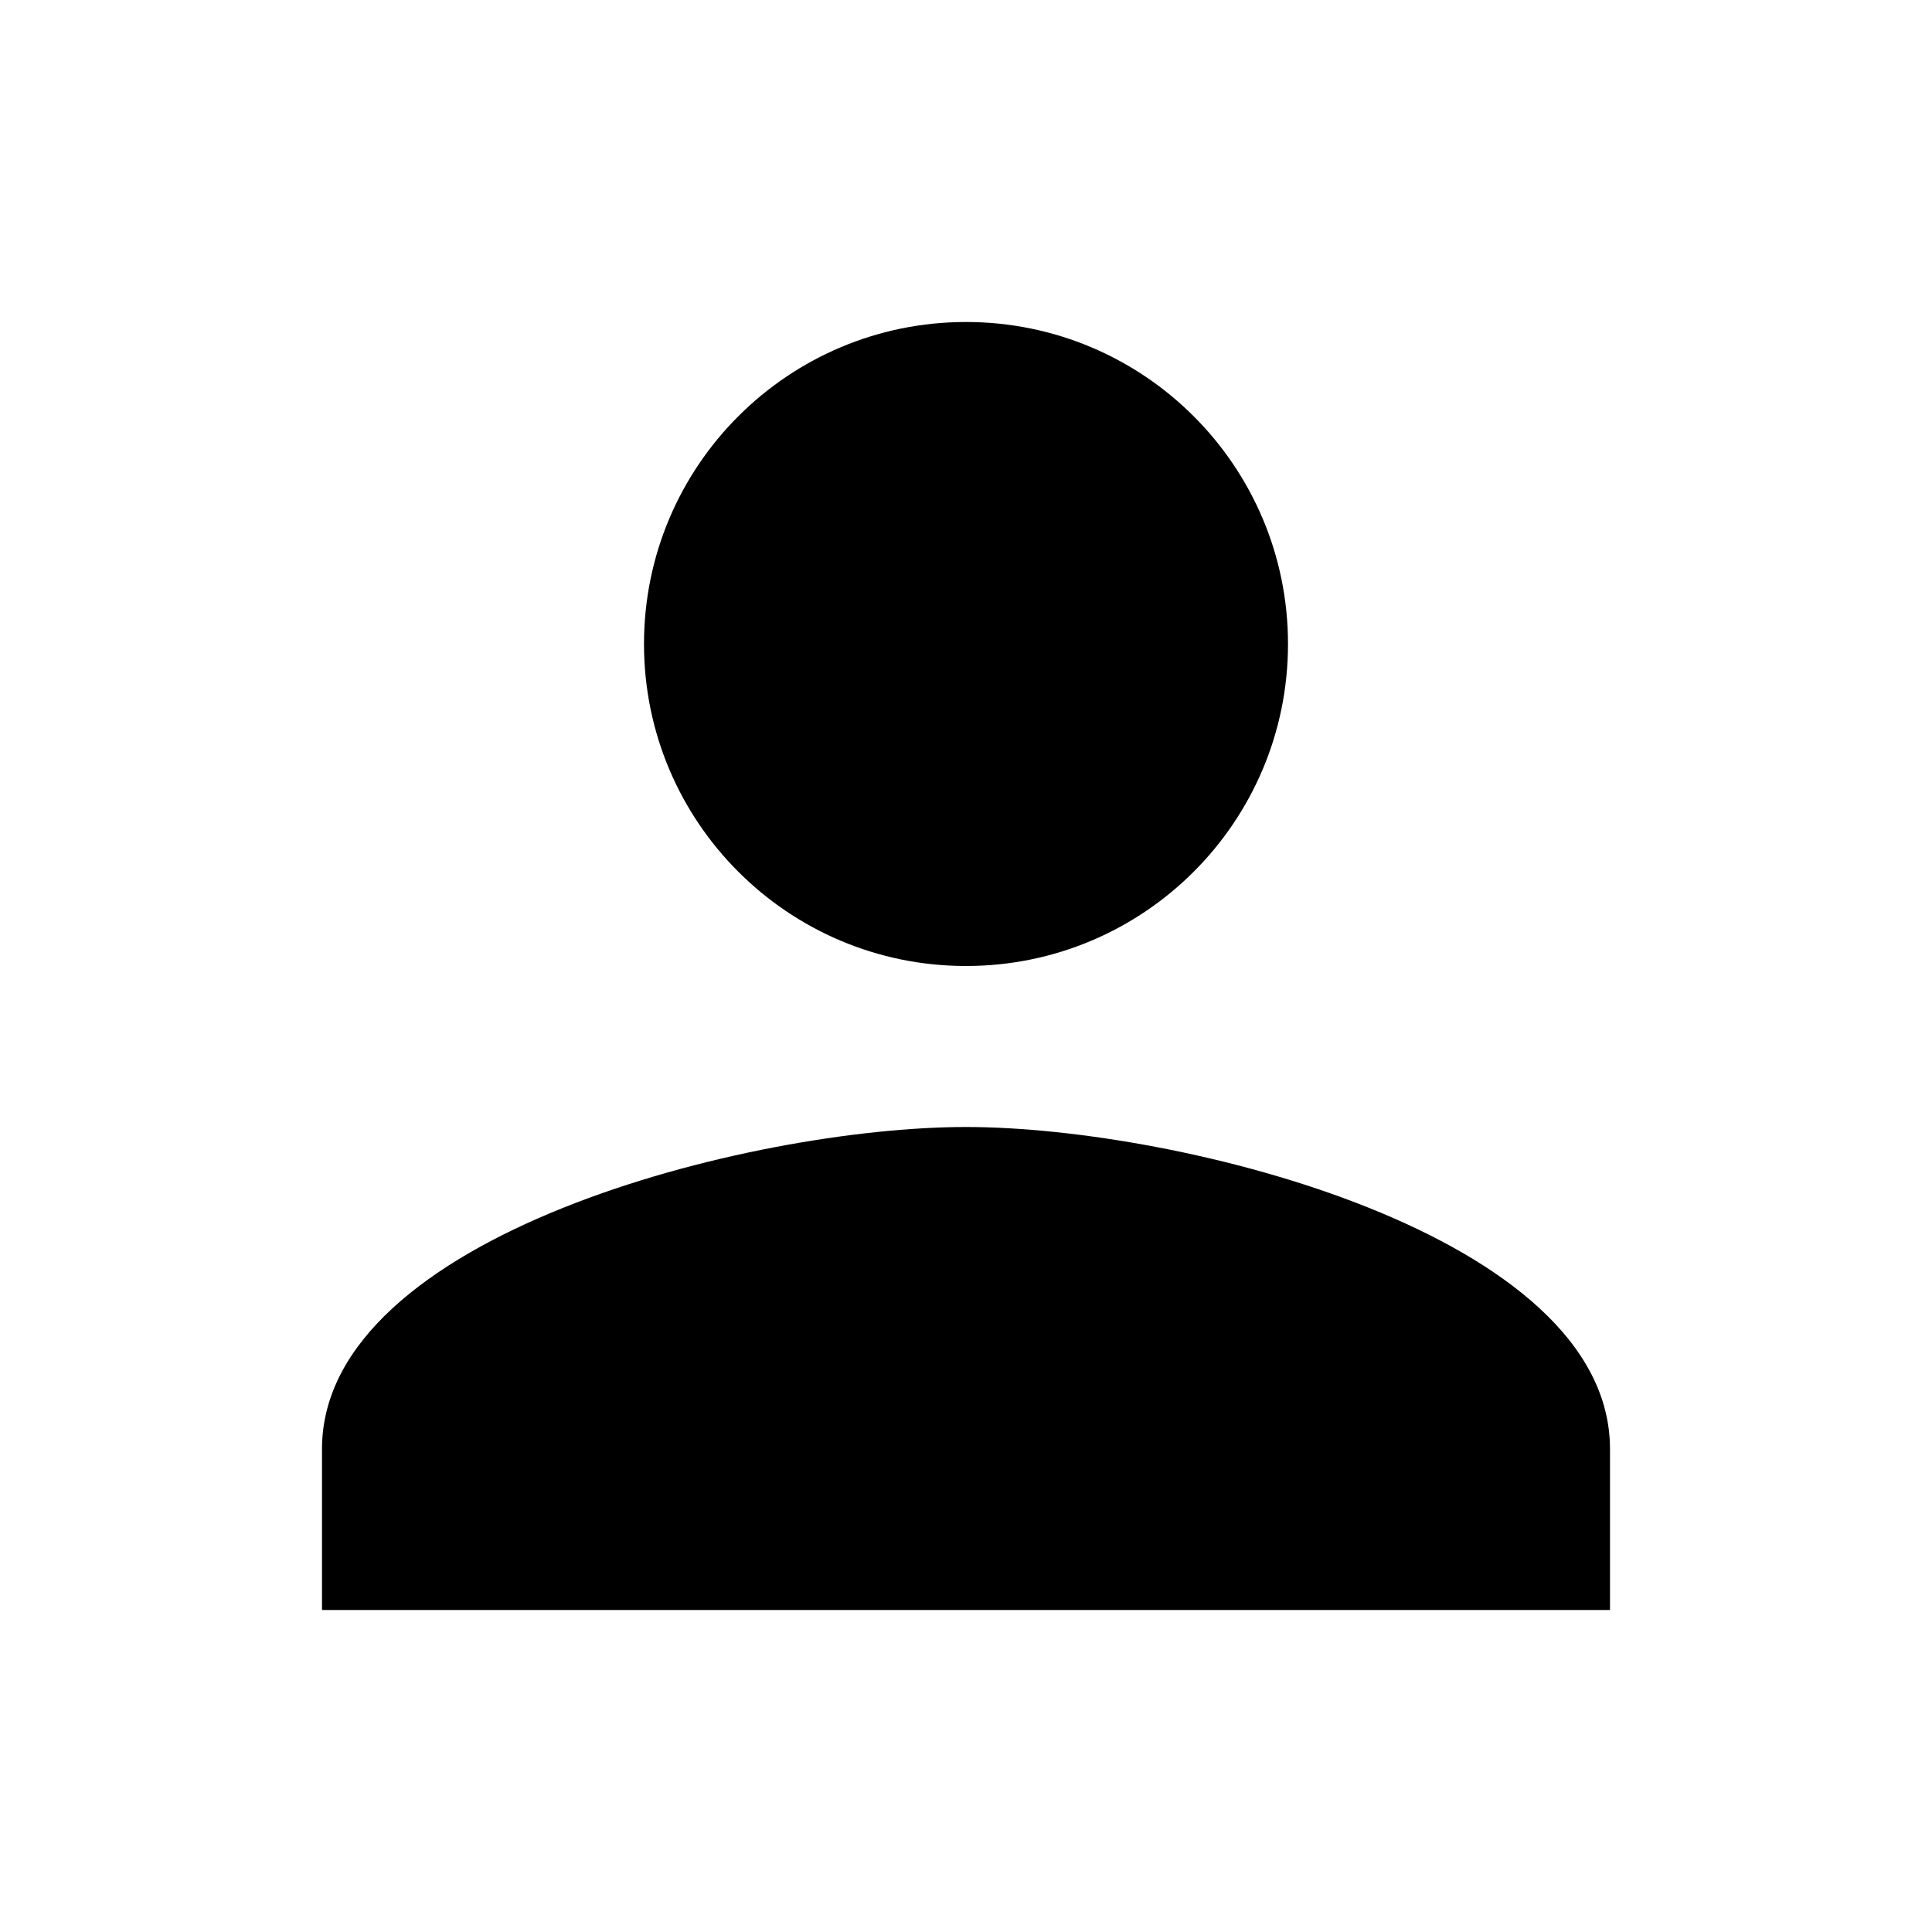
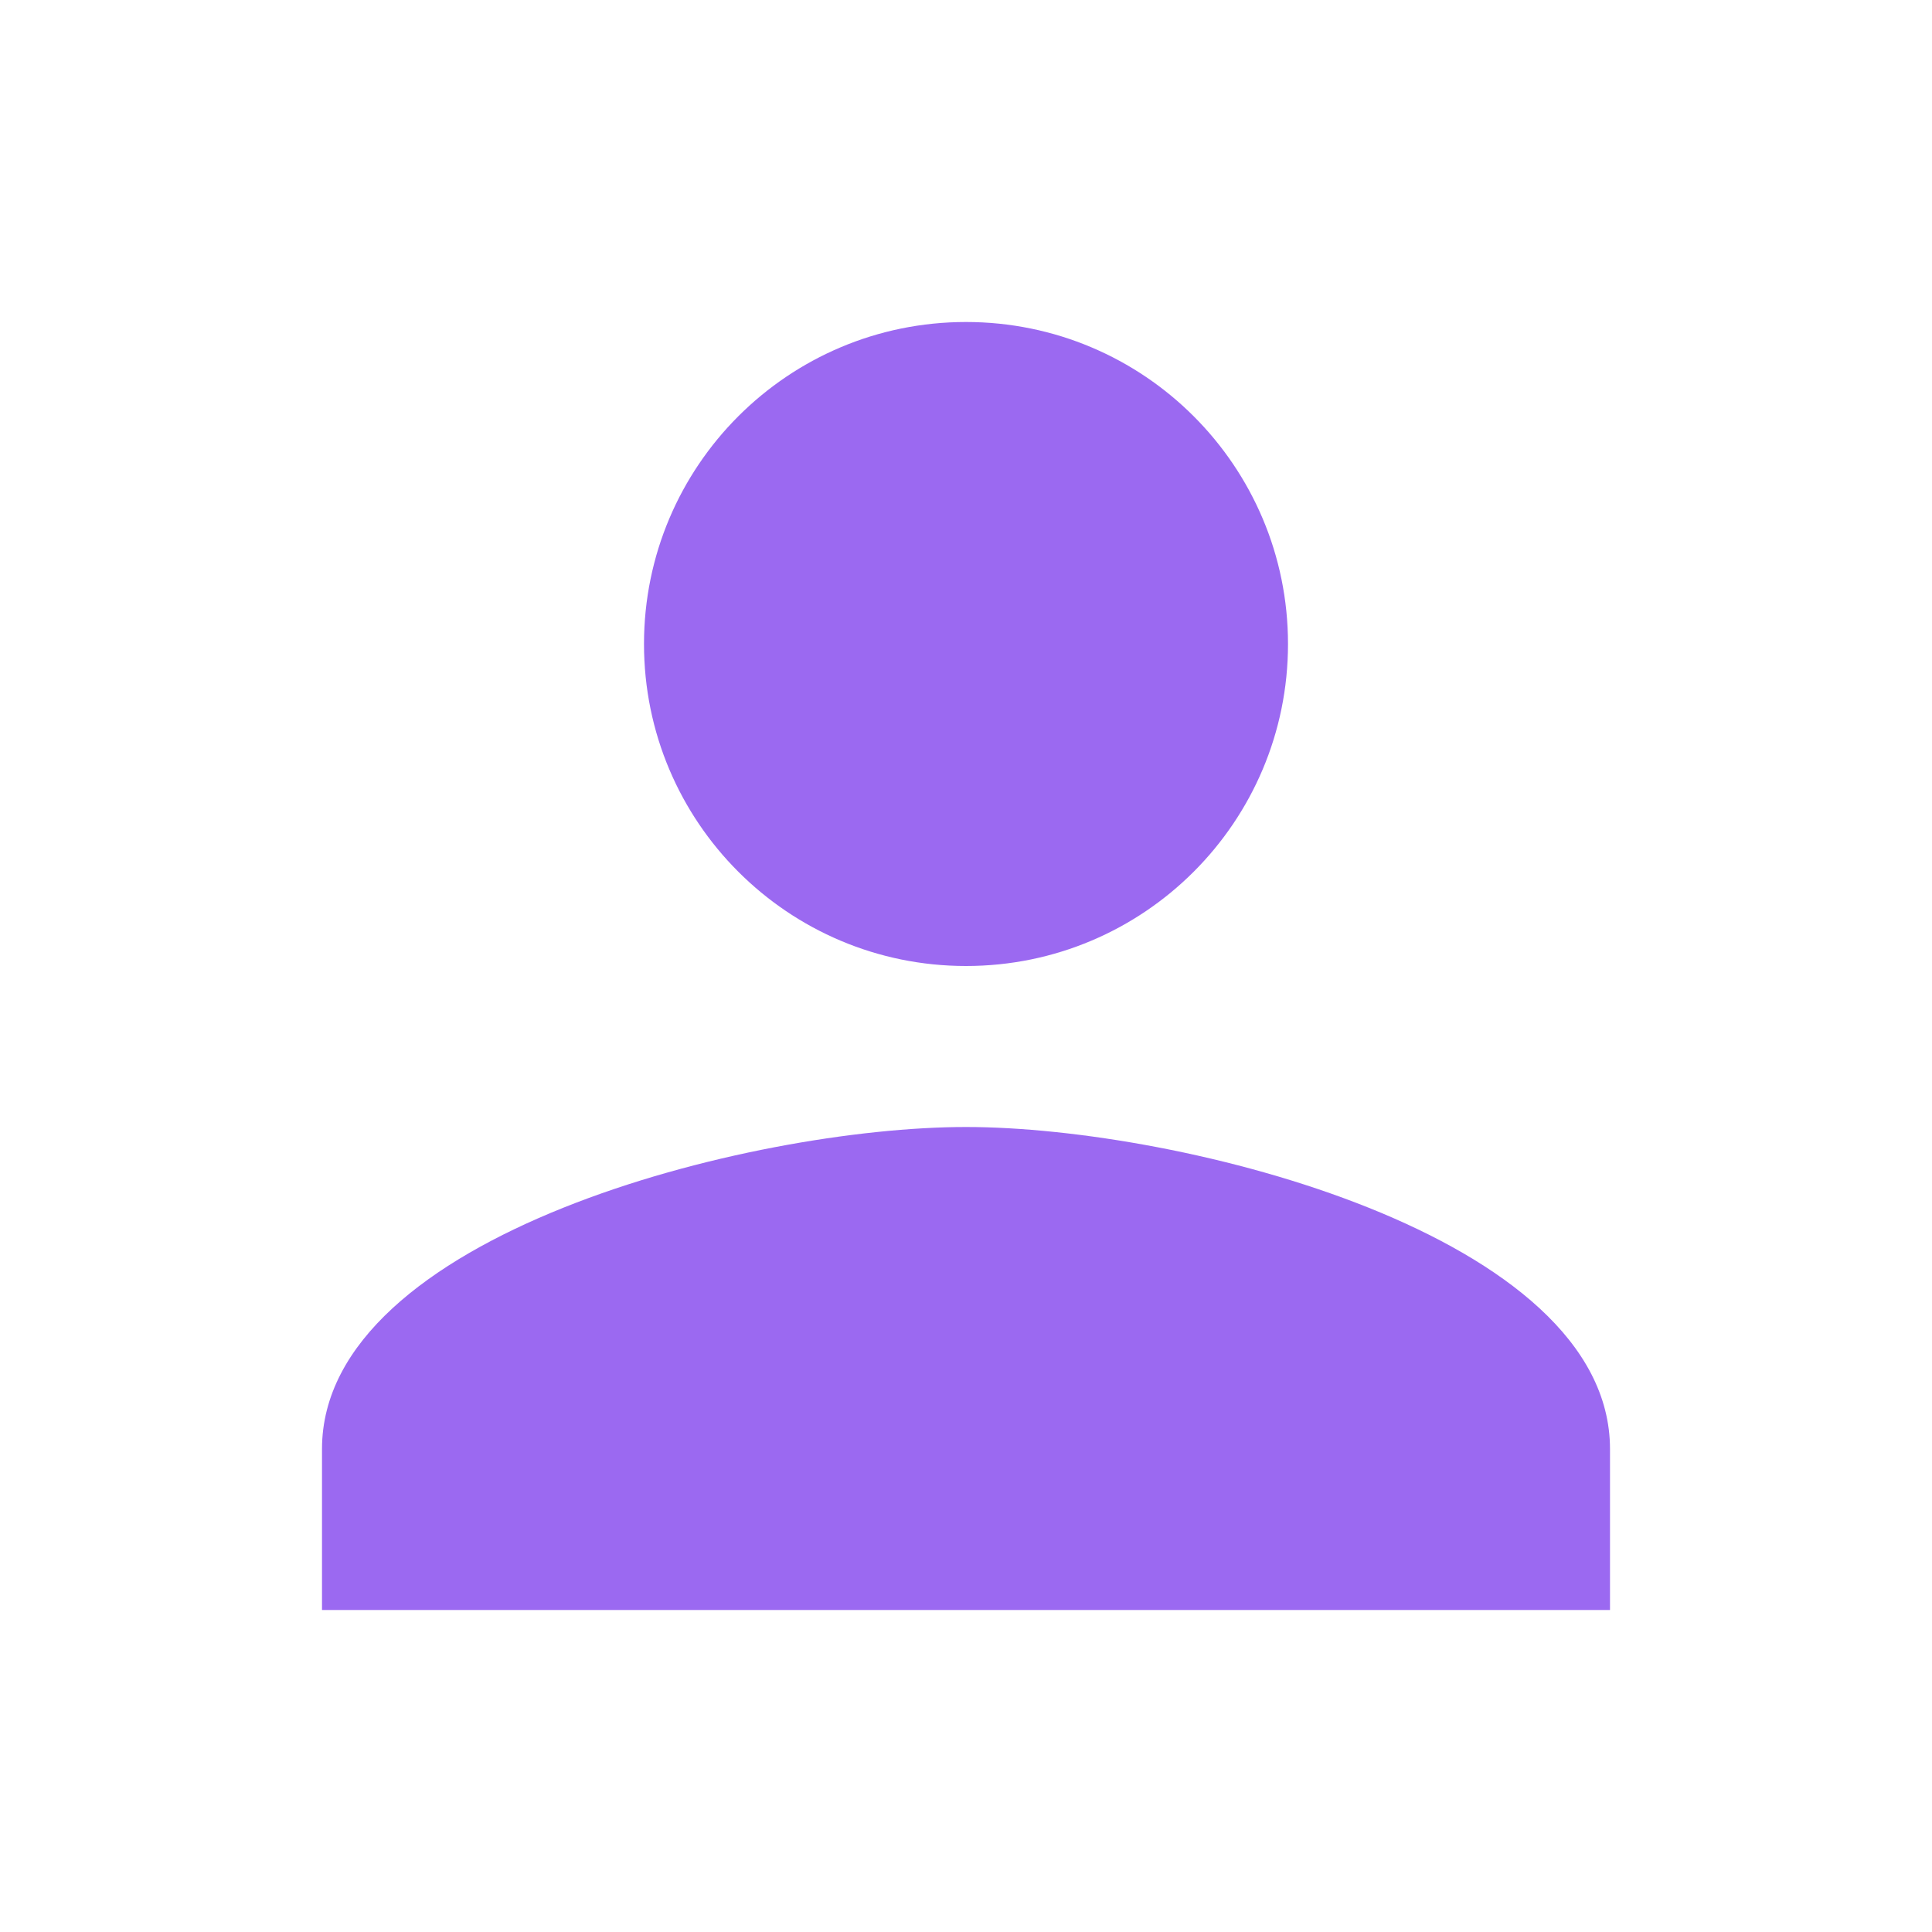
- <svg xmlns="http://www.w3.org/2000/svg" height="24px" viewBox="0 0 24 24" width="24px" fill="#000000">
+ <svg xmlns="http://www.w3.org/2000/svg" height="24px" viewBox="0 0 24 24" width="24px" fill="#9b69f1">
  <path d="M0 0h24v24H0z" fill="none" />
  <path d="M12 12c2.21 0 4-1.79 4-4s-1.79-4-4-4-4 1.79-4 4 1.79 4 4 4zm0 2c-2.67 0-8 1.34-8 4v2h16v-2c0-2.66-5.33-4-8-4z" />
</svg>
